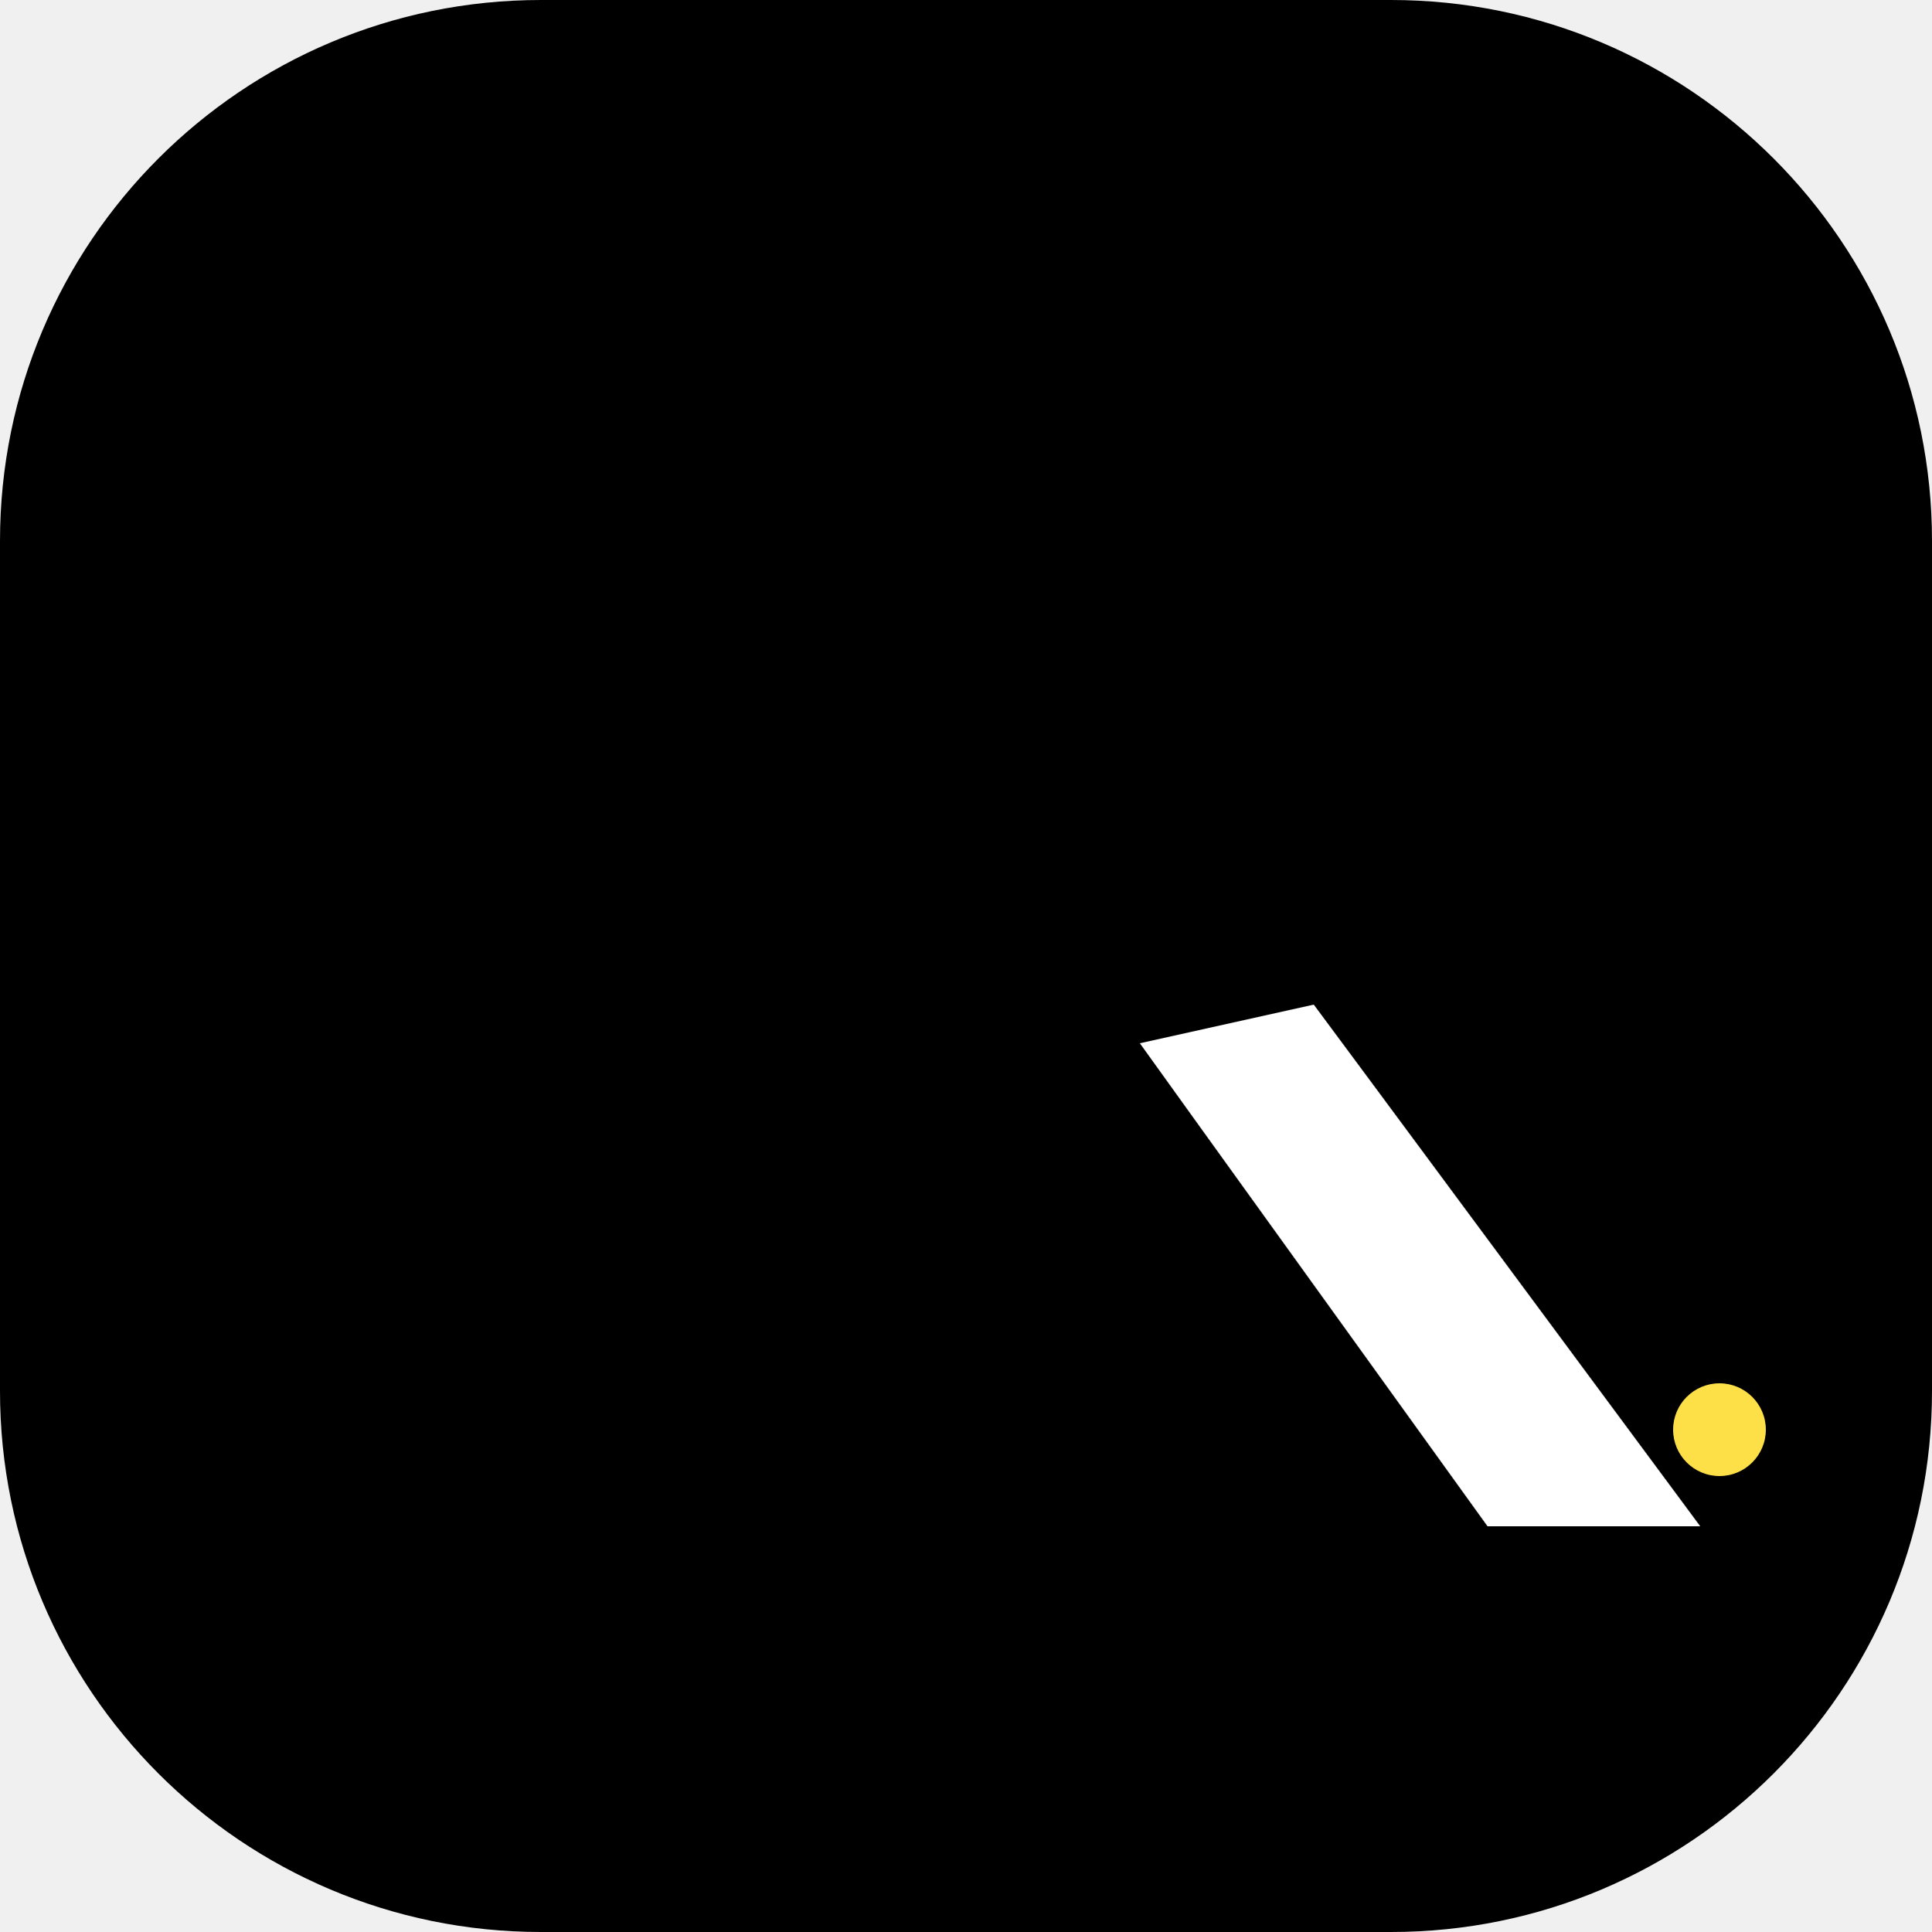
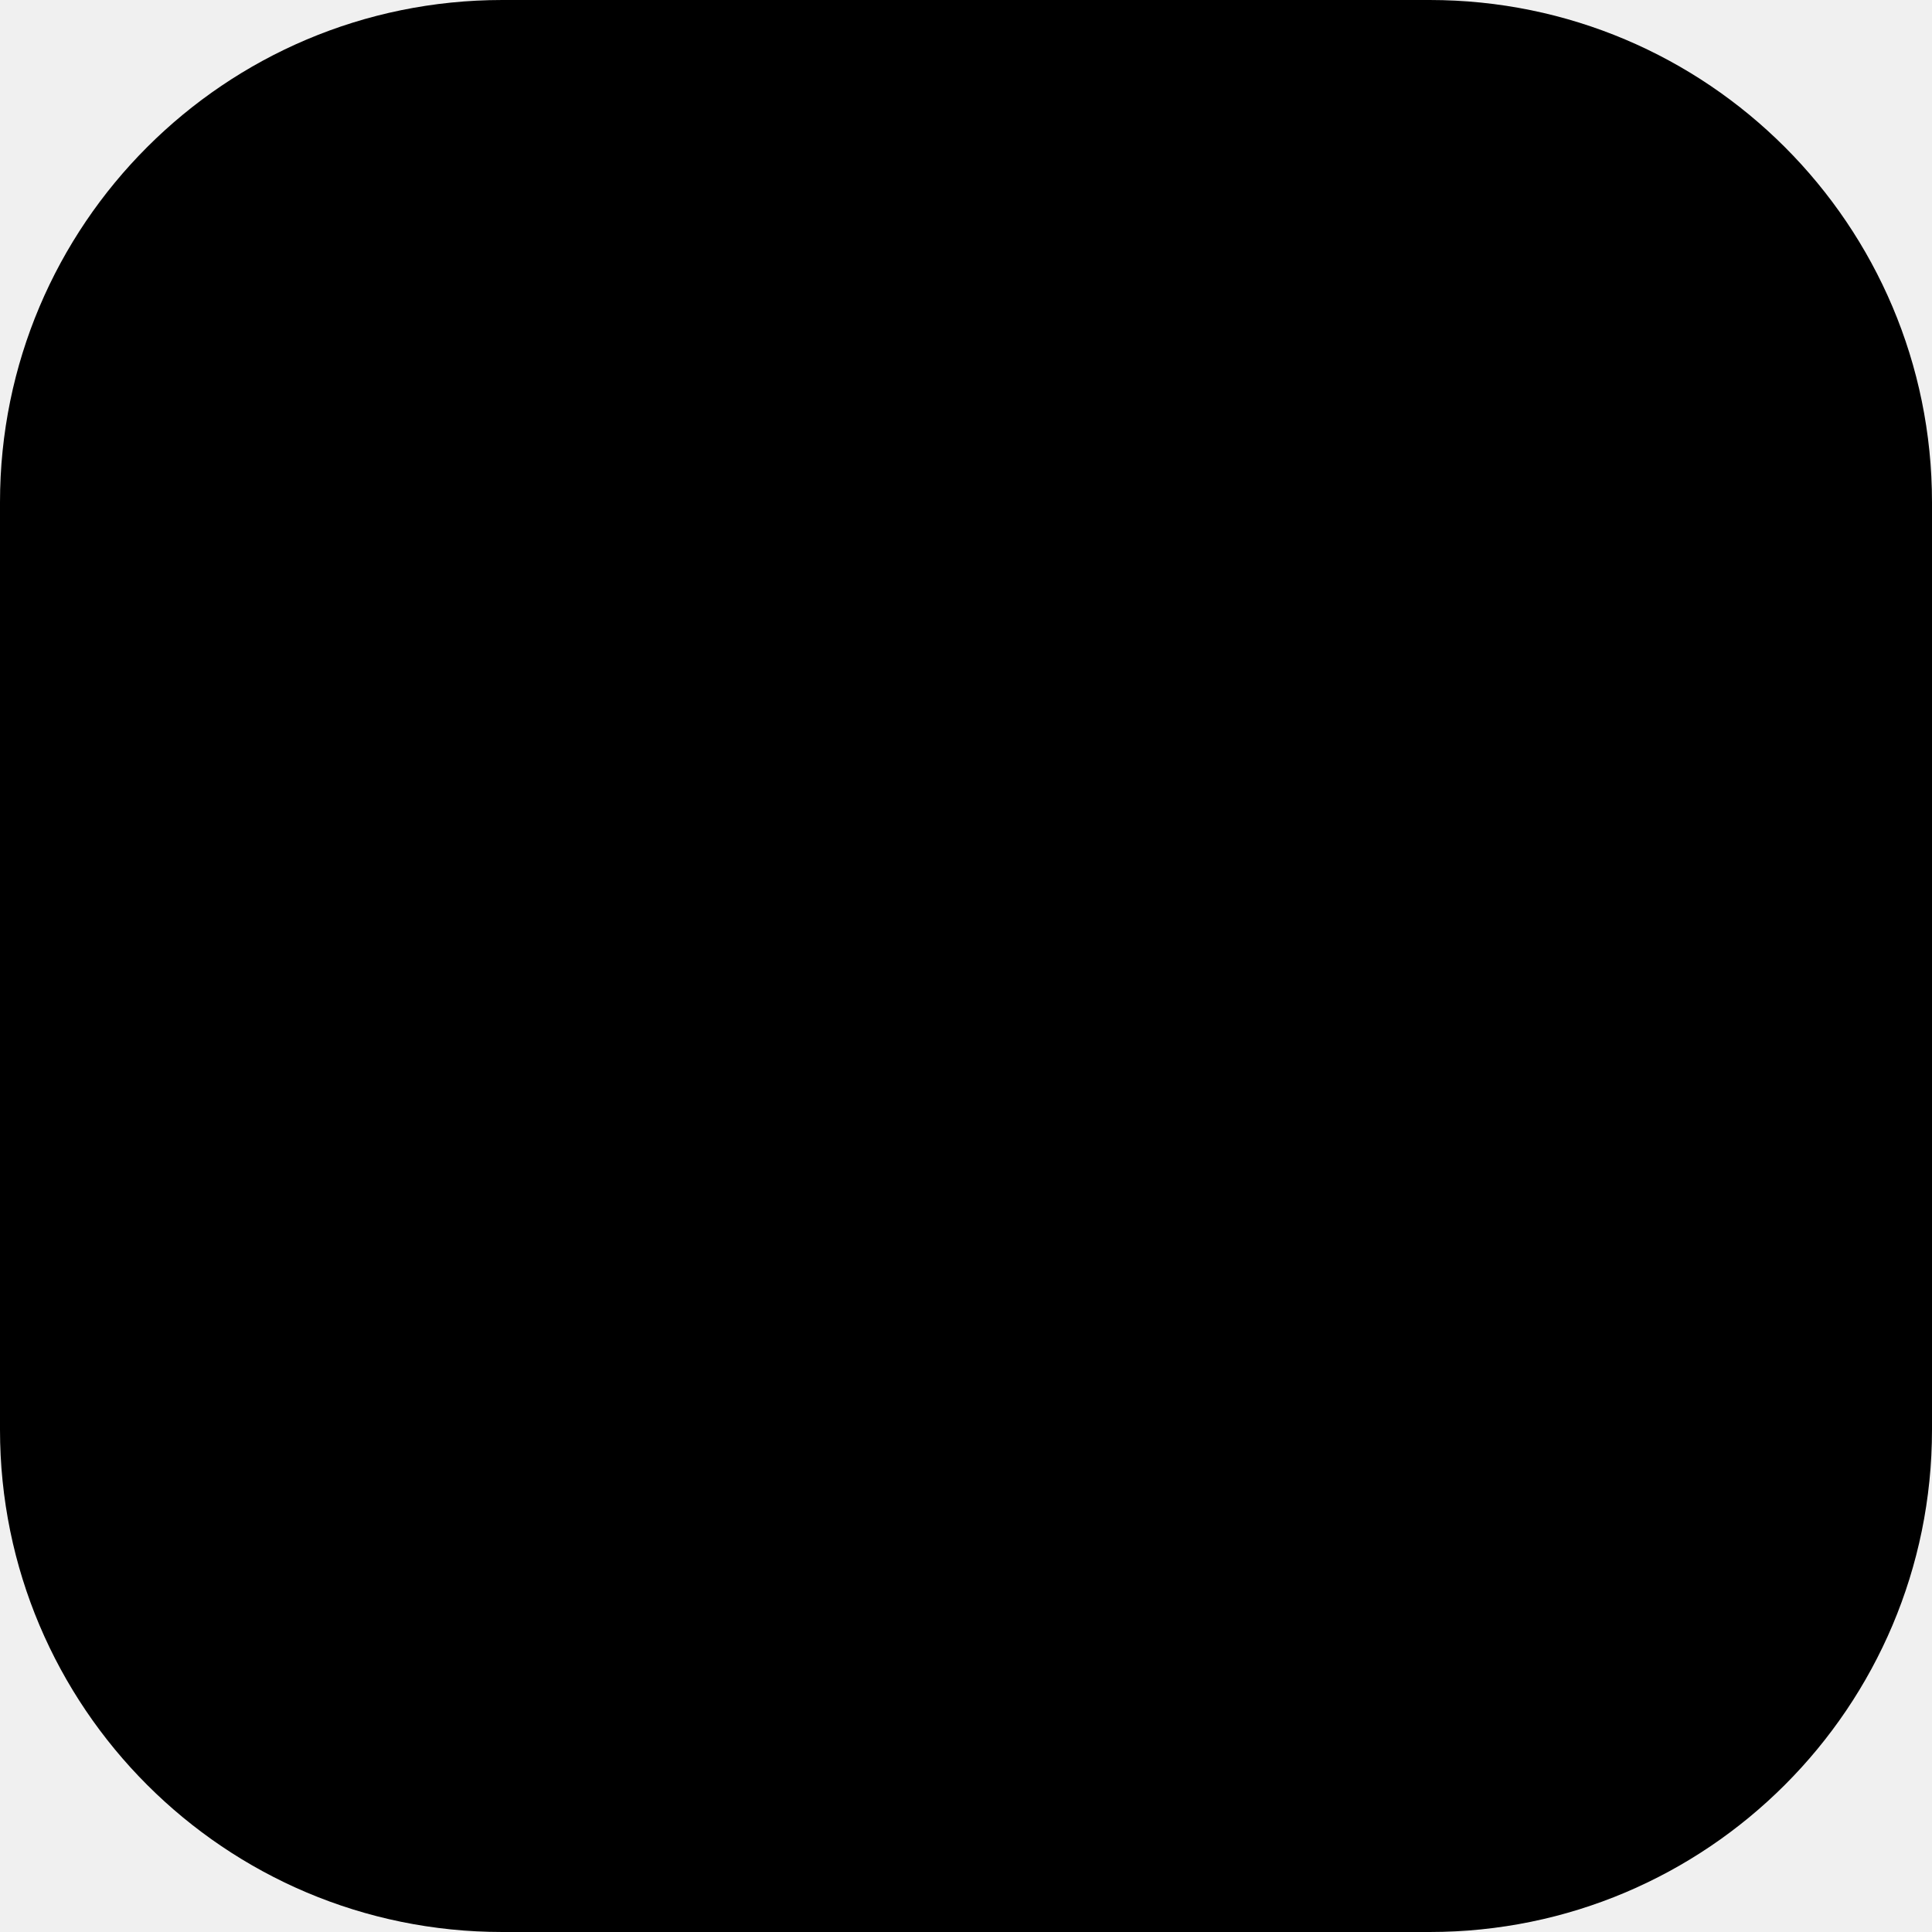
<svg xmlns="http://www.w3.org/2000/svg" viewBox="0 0 100 100" fill="none">
-   <rect width="100" height="100" rx="28" fill="url(#bgGrad)" />
+   <rect width="100" height="100" rx="26" fill="url(#blueGrad)" />
  <defs>
-     <linearGradient id="bgGrad" x1="0%" y1="0%" x2="100%" y2="100%">
+     <linearGradient id="blueGrad" x1="0%" y1="0%" x2="100%" y2="100%">
      <stop offset="0%" stopColor="#2563EB" />
-       <stop offset="50%" stopColor="#4F46E5" />
-       <stop offset="100%" stopColor="#7C3AED" />
+       <stop offset="100%" stopColor="#1D4ED8" />
    </linearGradient>
-     <linearGradient id="orGrad" x1="0%" y1="0%" x2="100%" y2="100%">
+     <linearGradient id="whiteGrad" x1="0%" y1="0%" x2="0%" y2="100%">
      <stop offset="0%" stopColor="#FFFFFF" />
-       <stop offset="100%" stopColor="#EEF2FF" />
+       <stop offset="100%" stopColor="#F8FAFC" />
    </linearGradient>
-     <filter id="shadow" x="-10%" y="-10%" width="130%" height="130%">
-       <feDropShadow dx="1" dy="2" stdDeviation="2" floodColor="#0F172A" floodOpacity="0.35" />
-     </filter>
  </defs>
-   <path d="M 32,20 C 17,20 8,32 8,50 C 8,68 17,80 32,80 C 42,80 49,74 53,65 L 43,60 C 40,66 36,70 32,70 C 23,70 18,61 18,50 C 18,39 23,30 32,30 C 39,30 43,35 46,42 L 55,36 C 50,26 43,20 32,20 Z" fill="url(#orGrad)" filter="url(#shadow)" />
-   <path d="M 45,21 L 55,21 L 55,79 L 45,79 Z" fill="url(#orGrad)" filter="url(#shadow)" />
-   <path d="M 54,21 L 72,21 C 84,21 91,28 91,38 C 91,48 83,55 71,55 L 54,55 Z M 55,31 L 70,31 C 77,31 80,34 80,38 C 80,42 77,45 70,45 L 55,45 Z" fill="url(#orGrad)" filter="url(#shadow)" />
-   <path d="M 68,52 L 88,79 L 77,79 L 59,54 Z" fill="#FFFFFF" filter="url(#shadow)" />
-   <circle cx="89" cy="74" r="2.4" fill="#FDE047" />
+   <path d="M 31,23 C 17,23 7,34 7,50 C 7,66 17,77 31,77 C 45,77 55,66 55,50 C 55,34 45,23 31,23 Z M 31,35 C 39,35 44,41 44,50 C 44,59 39,65 31,65 C 23,65 18,59 18,50 C 18,41 23,35 31,35 Z" fill="url(#whiteGrad)" />
+   <path d="M 52,23 L 63,23 L 63,77 L 52,77 Z" fill="url(#whiteGrad)" />
+   <path d="M 63,23 L 78,23 C 88,23 94,29 94,38 C 94,47 88,53 78,53 L 63,53 Z M 63,34 L 77,34 C 81,34 83,36 83,38 C 83,40 81,42 77,42 L 63,42 Z" fill="url(#whiteGrad)" />
+   <path d="M 73,50 L 93,77 L 81,77 L 64,52 Z" fill="url(#whiteGrad)" />
</svg>
